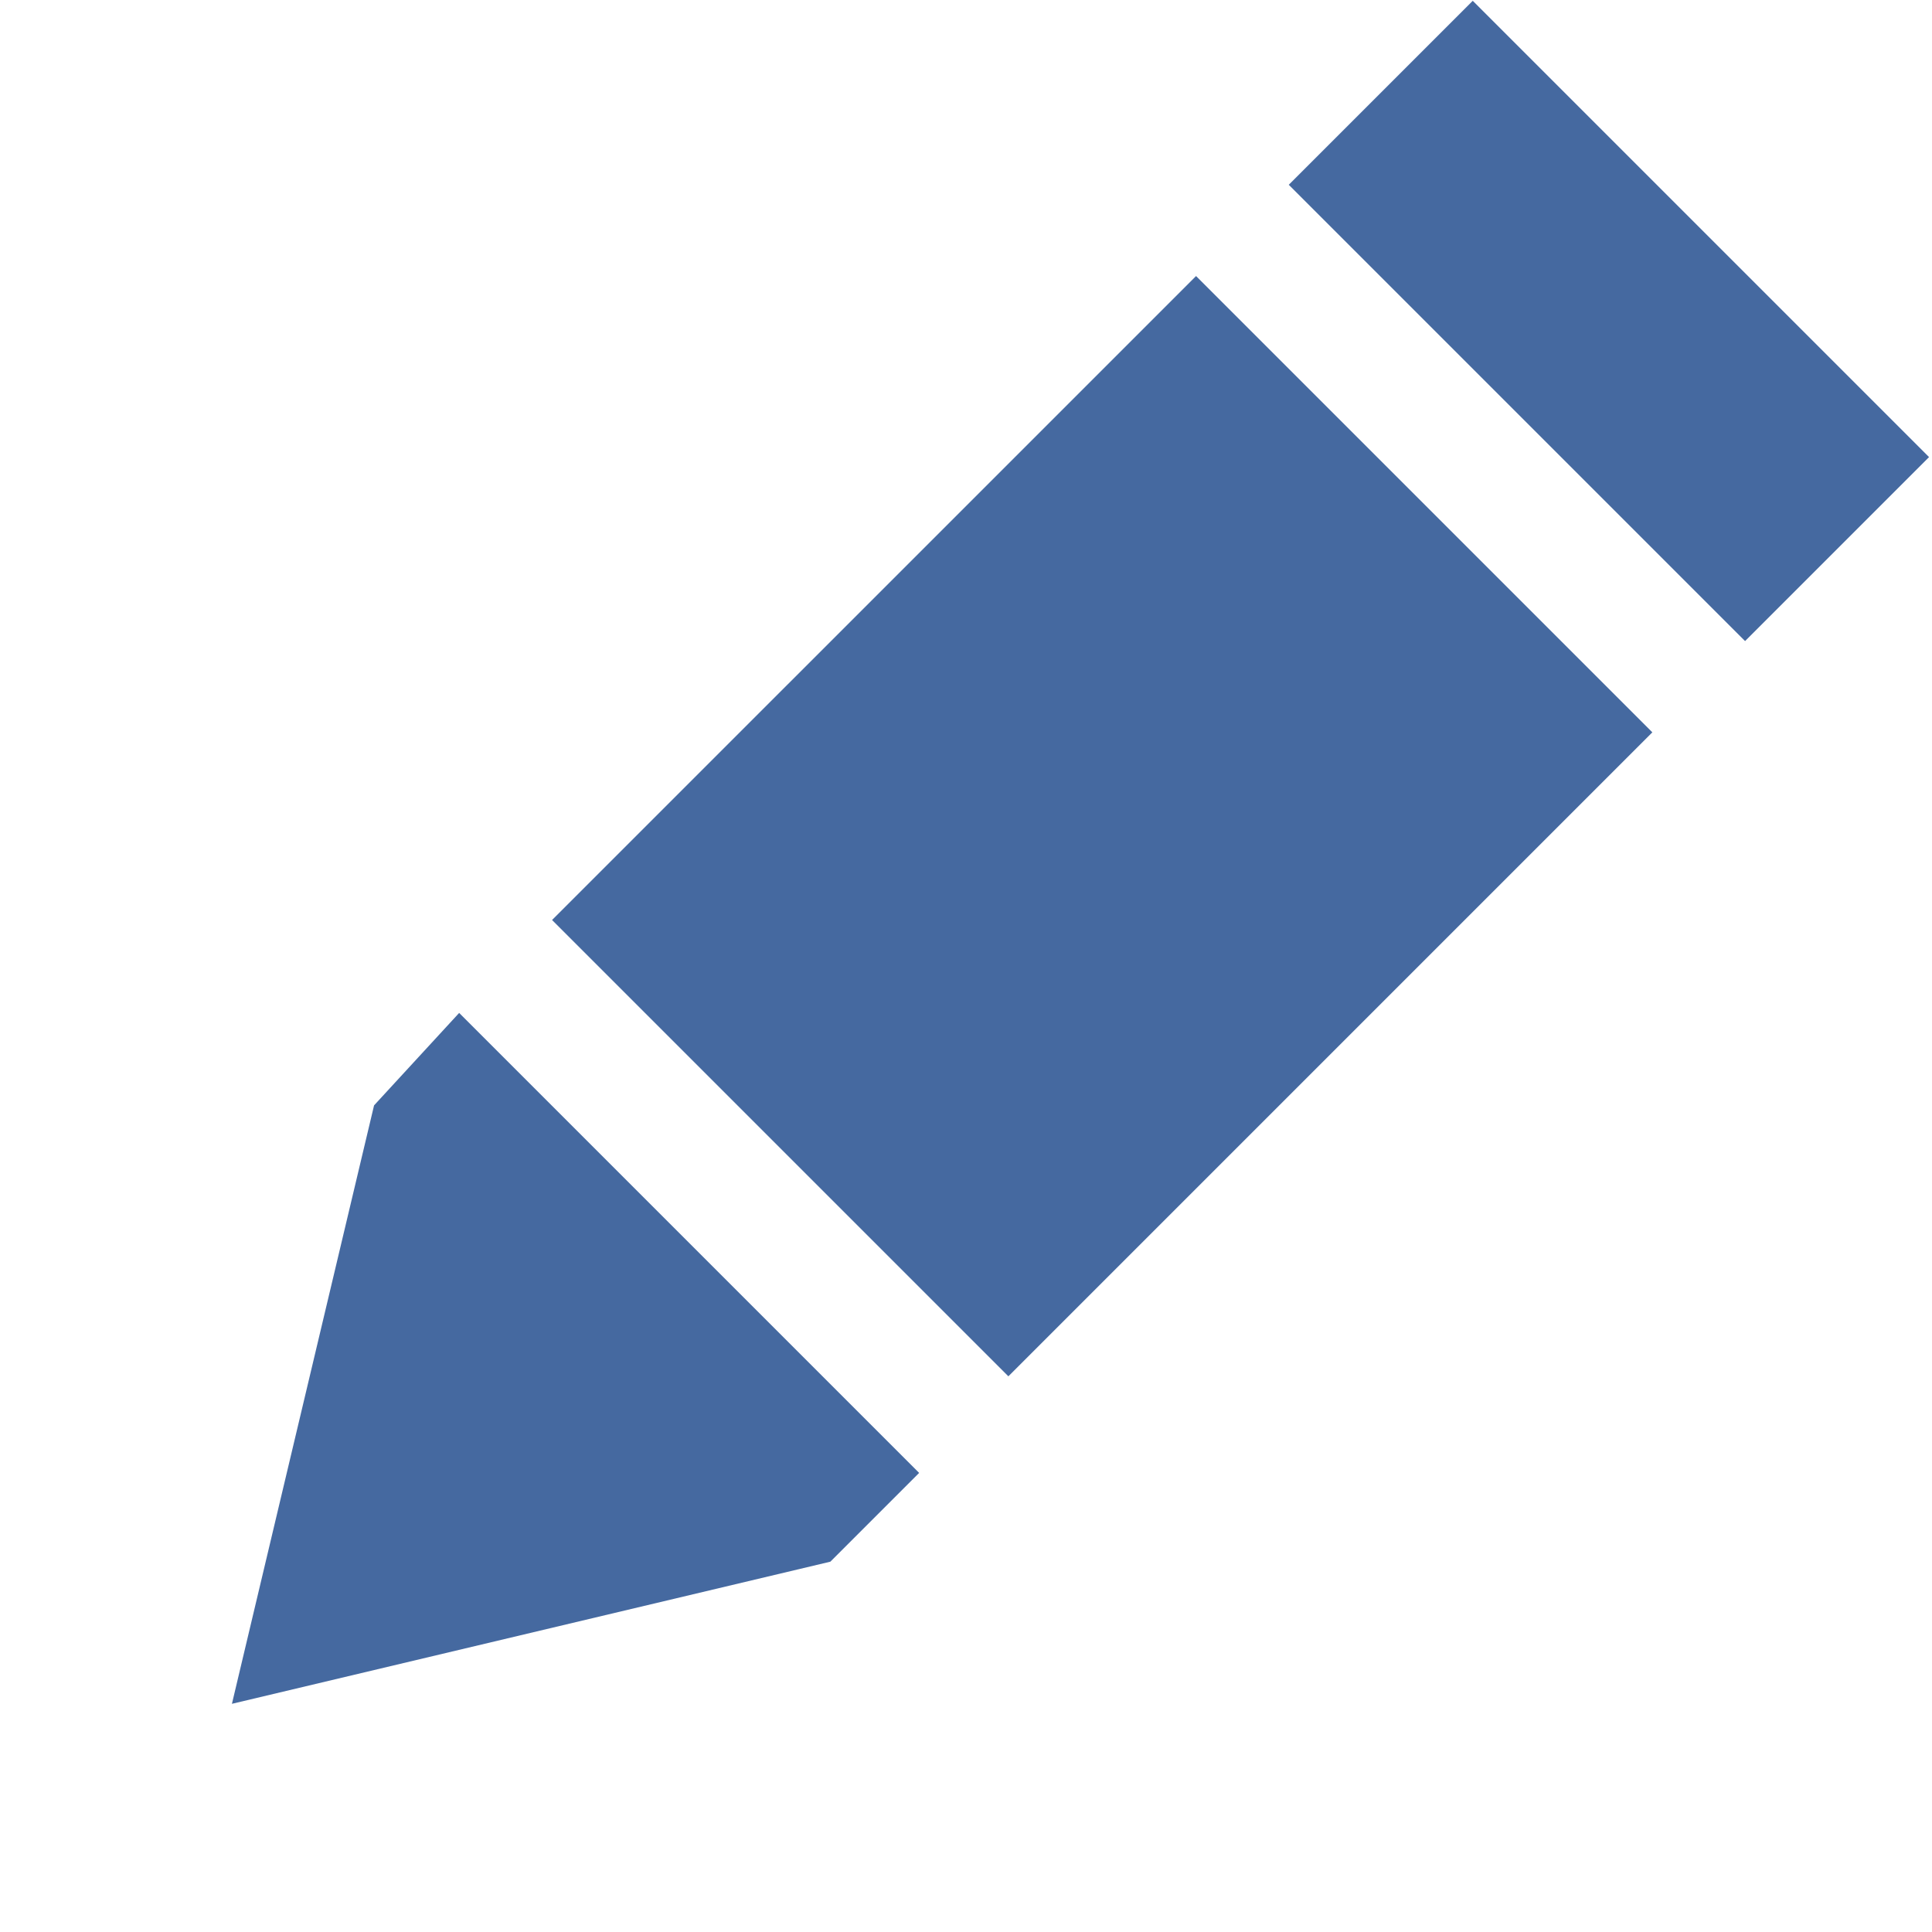
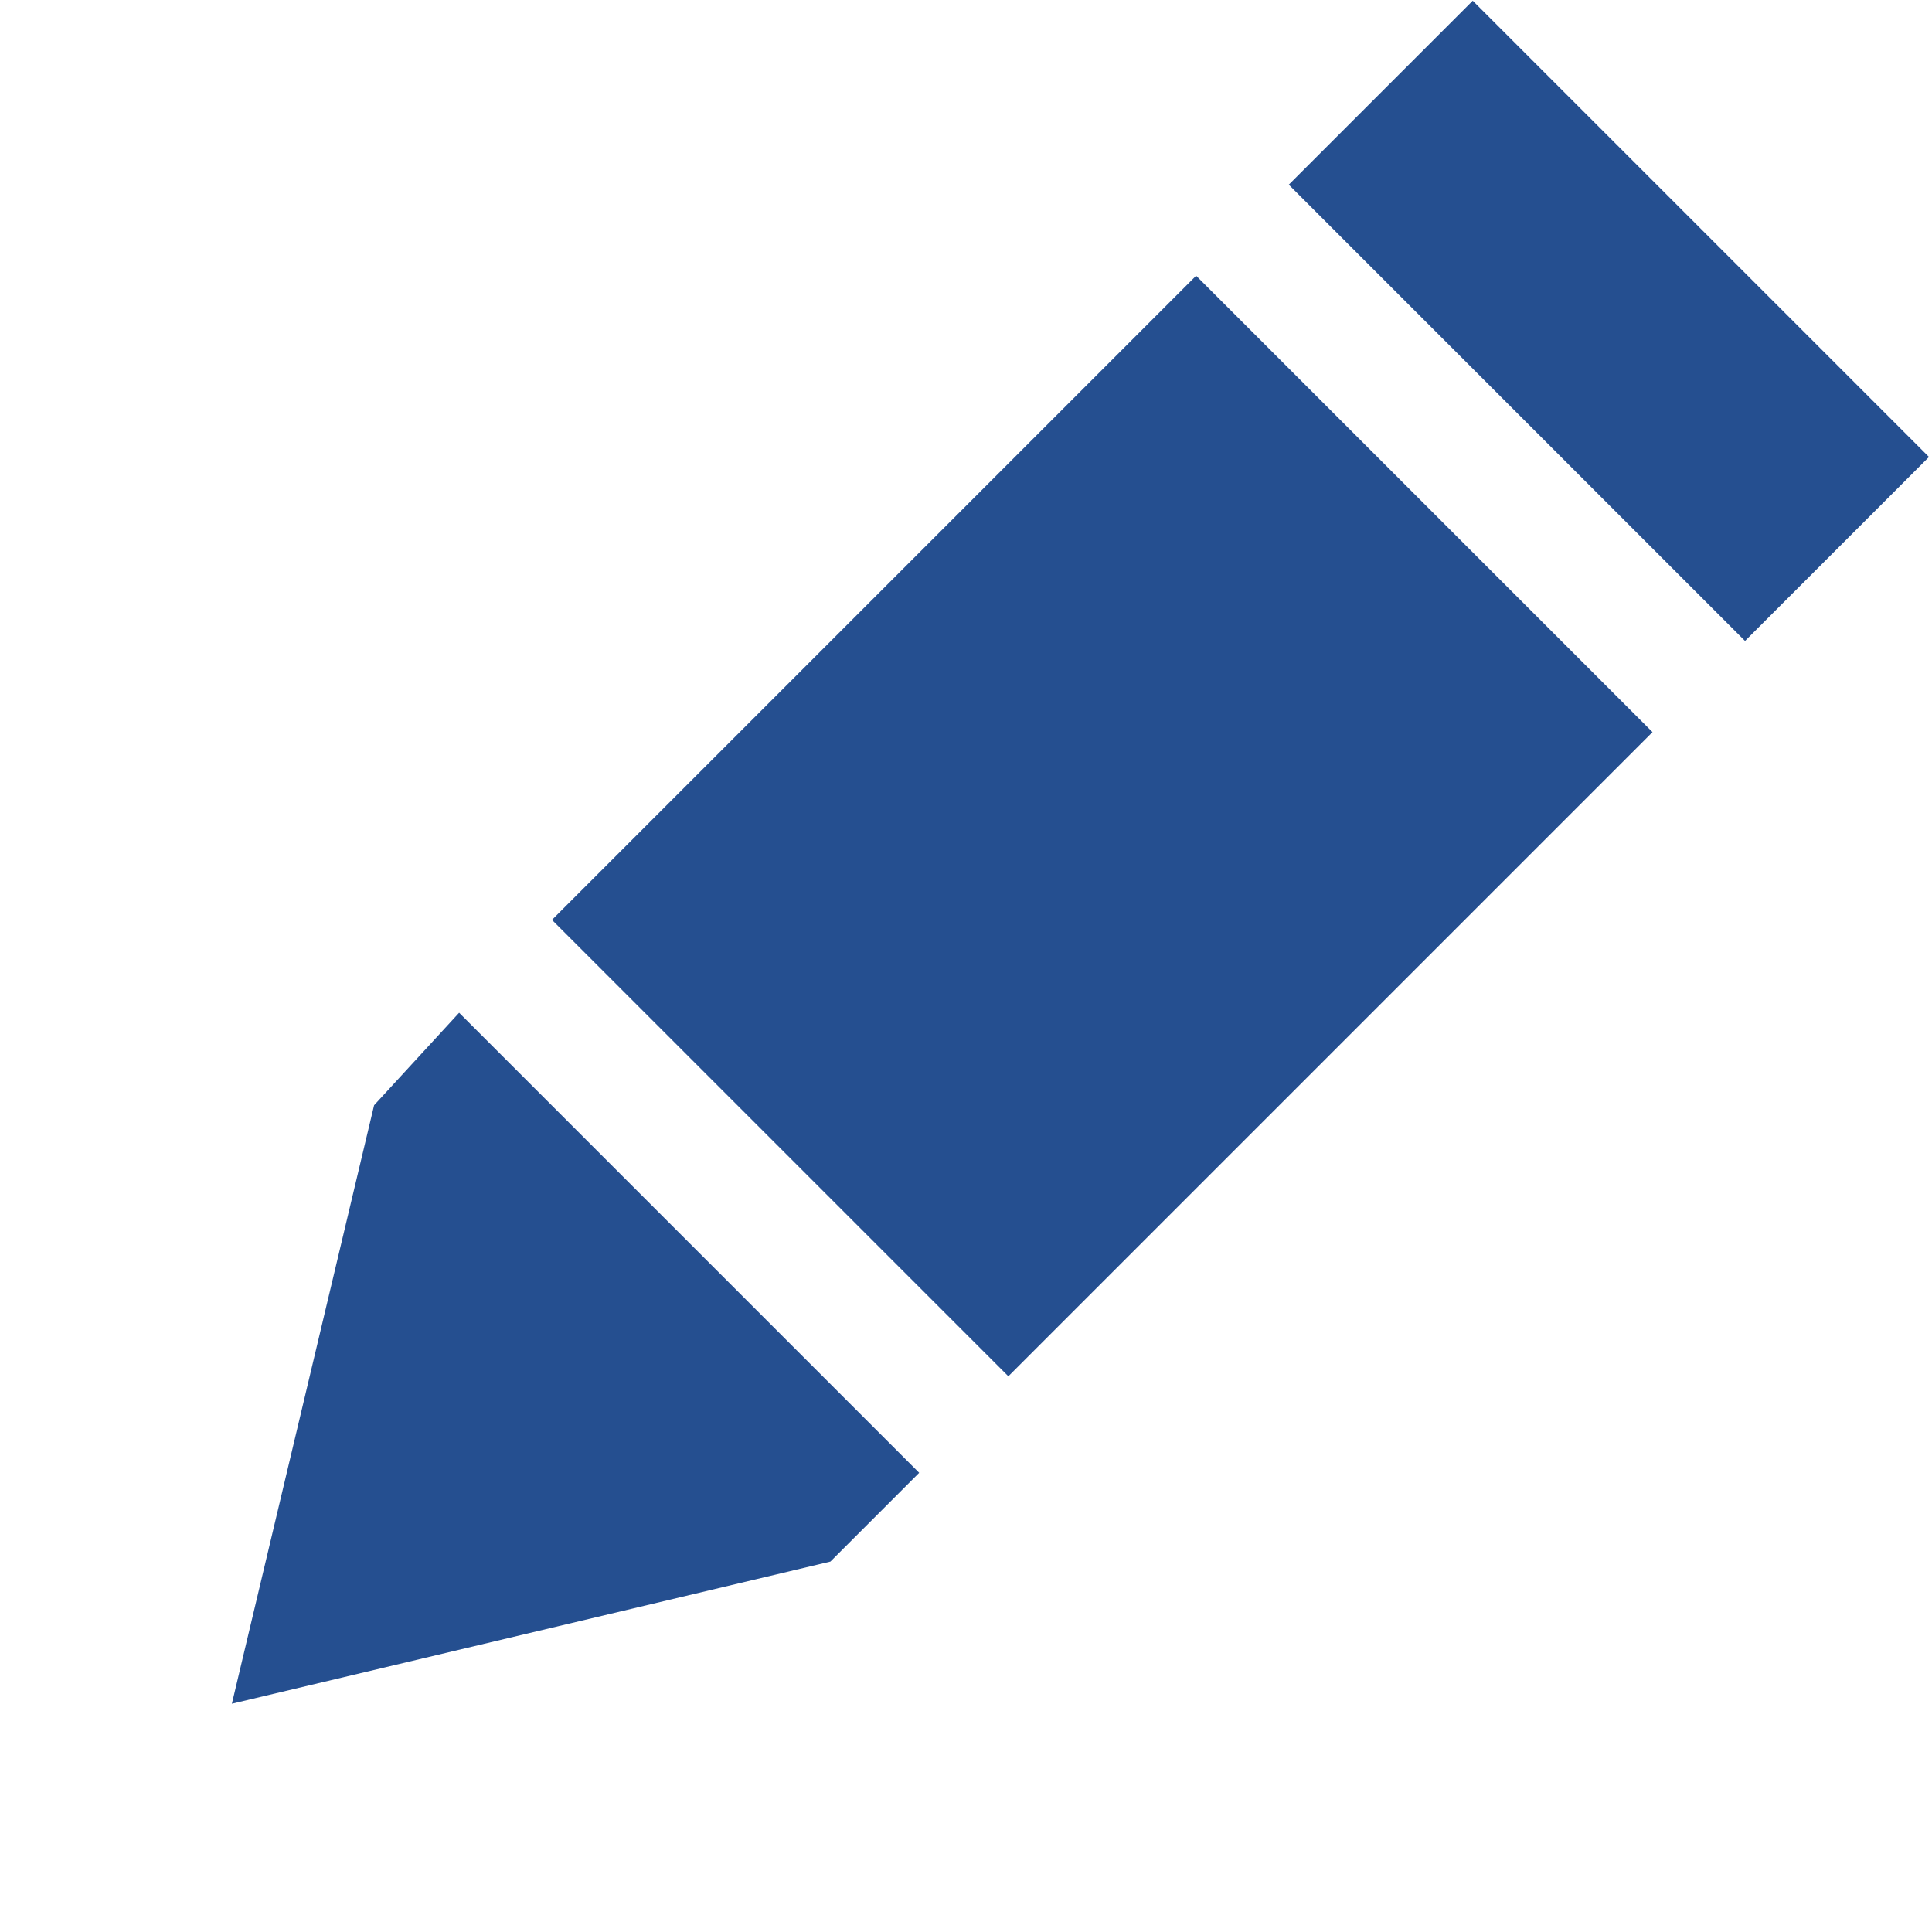
- <svg xmlns="http://www.w3.org/2000/svg" id="Icon_edit" data-name="Icon / edit" width="14.85" height="14.85" viewBox="0 0 14.85 14.85">
-   <path id="Edit" d="M11.01,0h.965L16,2.48,11.975,4.96,11.01,5ZM3,5V.04h7V5ZM0,4.992V.032H2v4.96Z" transform="translate(14.85 3.536) rotate(135)" fill="#4569a0" />
+ <svg xmlns="http://www.w3.org/2000/svg" width="20.451" height="20.451" viewBox="0 0 20.451 20.451">
+   <g id="Icon_edit" data-name="Icon / edit" transform="translate(0 0)">
+     <path id="Edit" d="M15.162,0h1.329l5.544,3.416L16.491,6.831l-1.329.056ZM4.129,6.887V.055h9.643V6.887ZM0,6.875V.045H2.754V6.875Z" transform="translate(20.451 4.869) rotate(135)" fill="#254f90" />
+   </g>
</svg>
